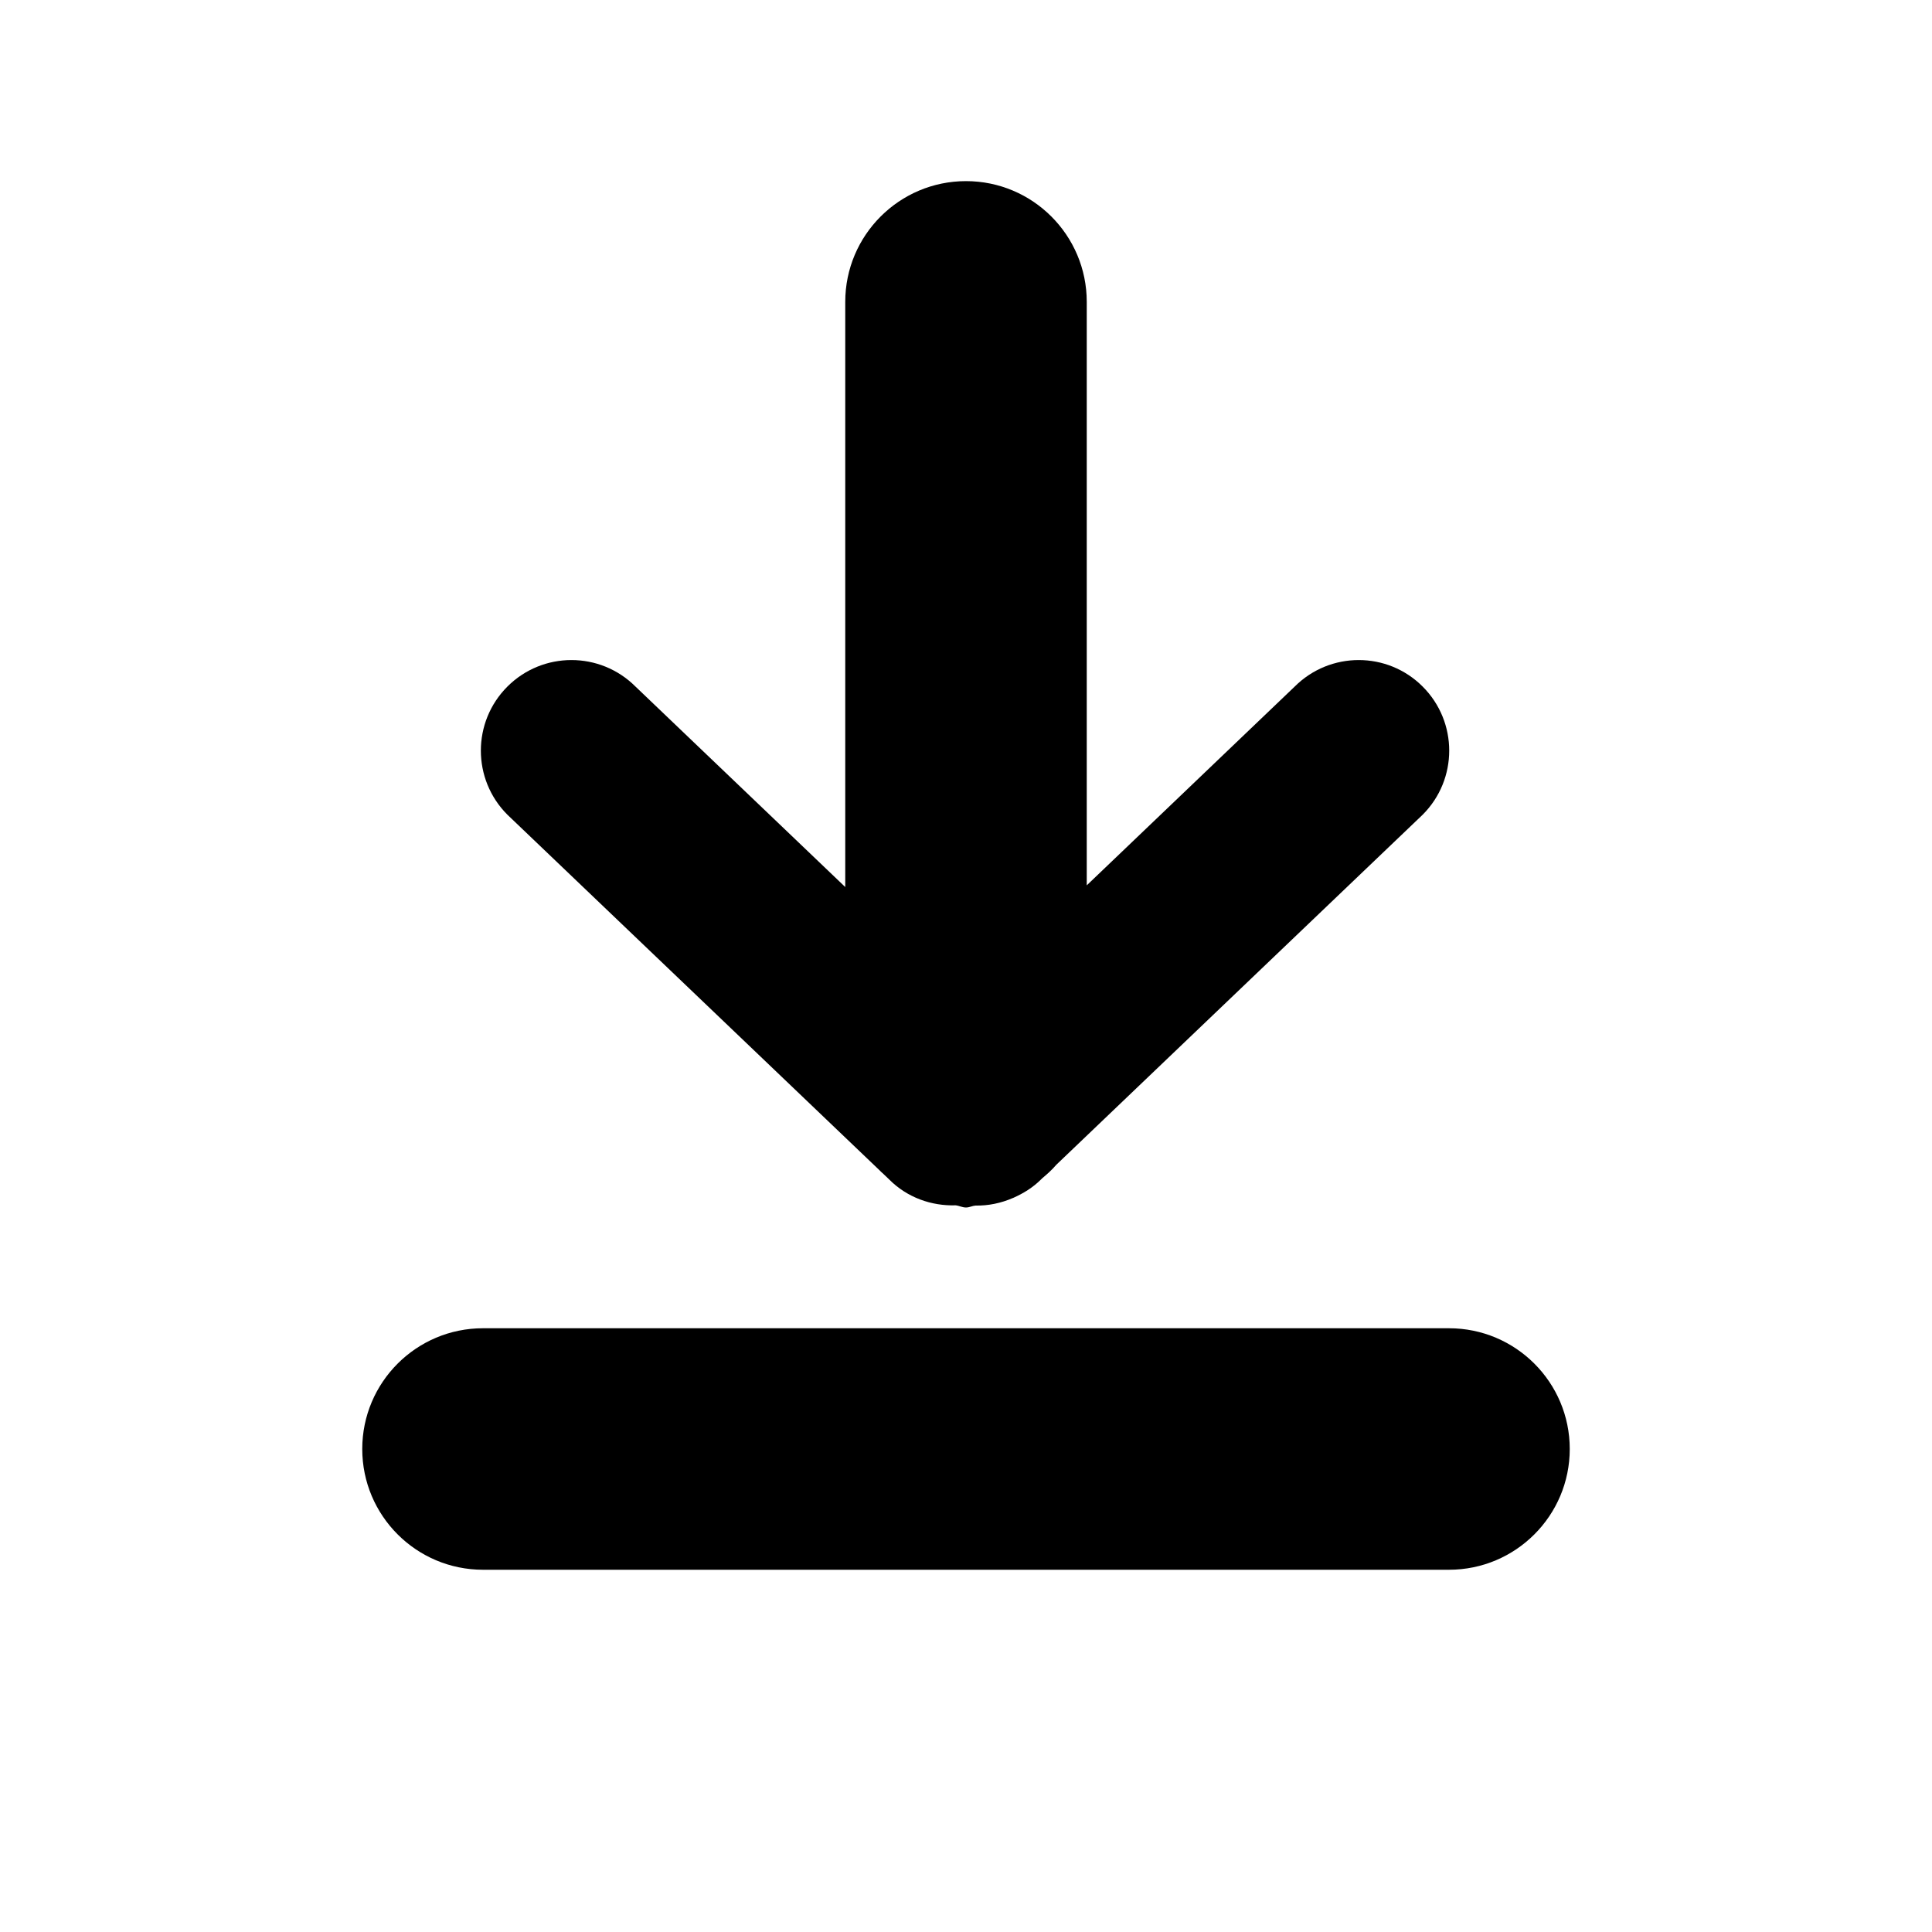
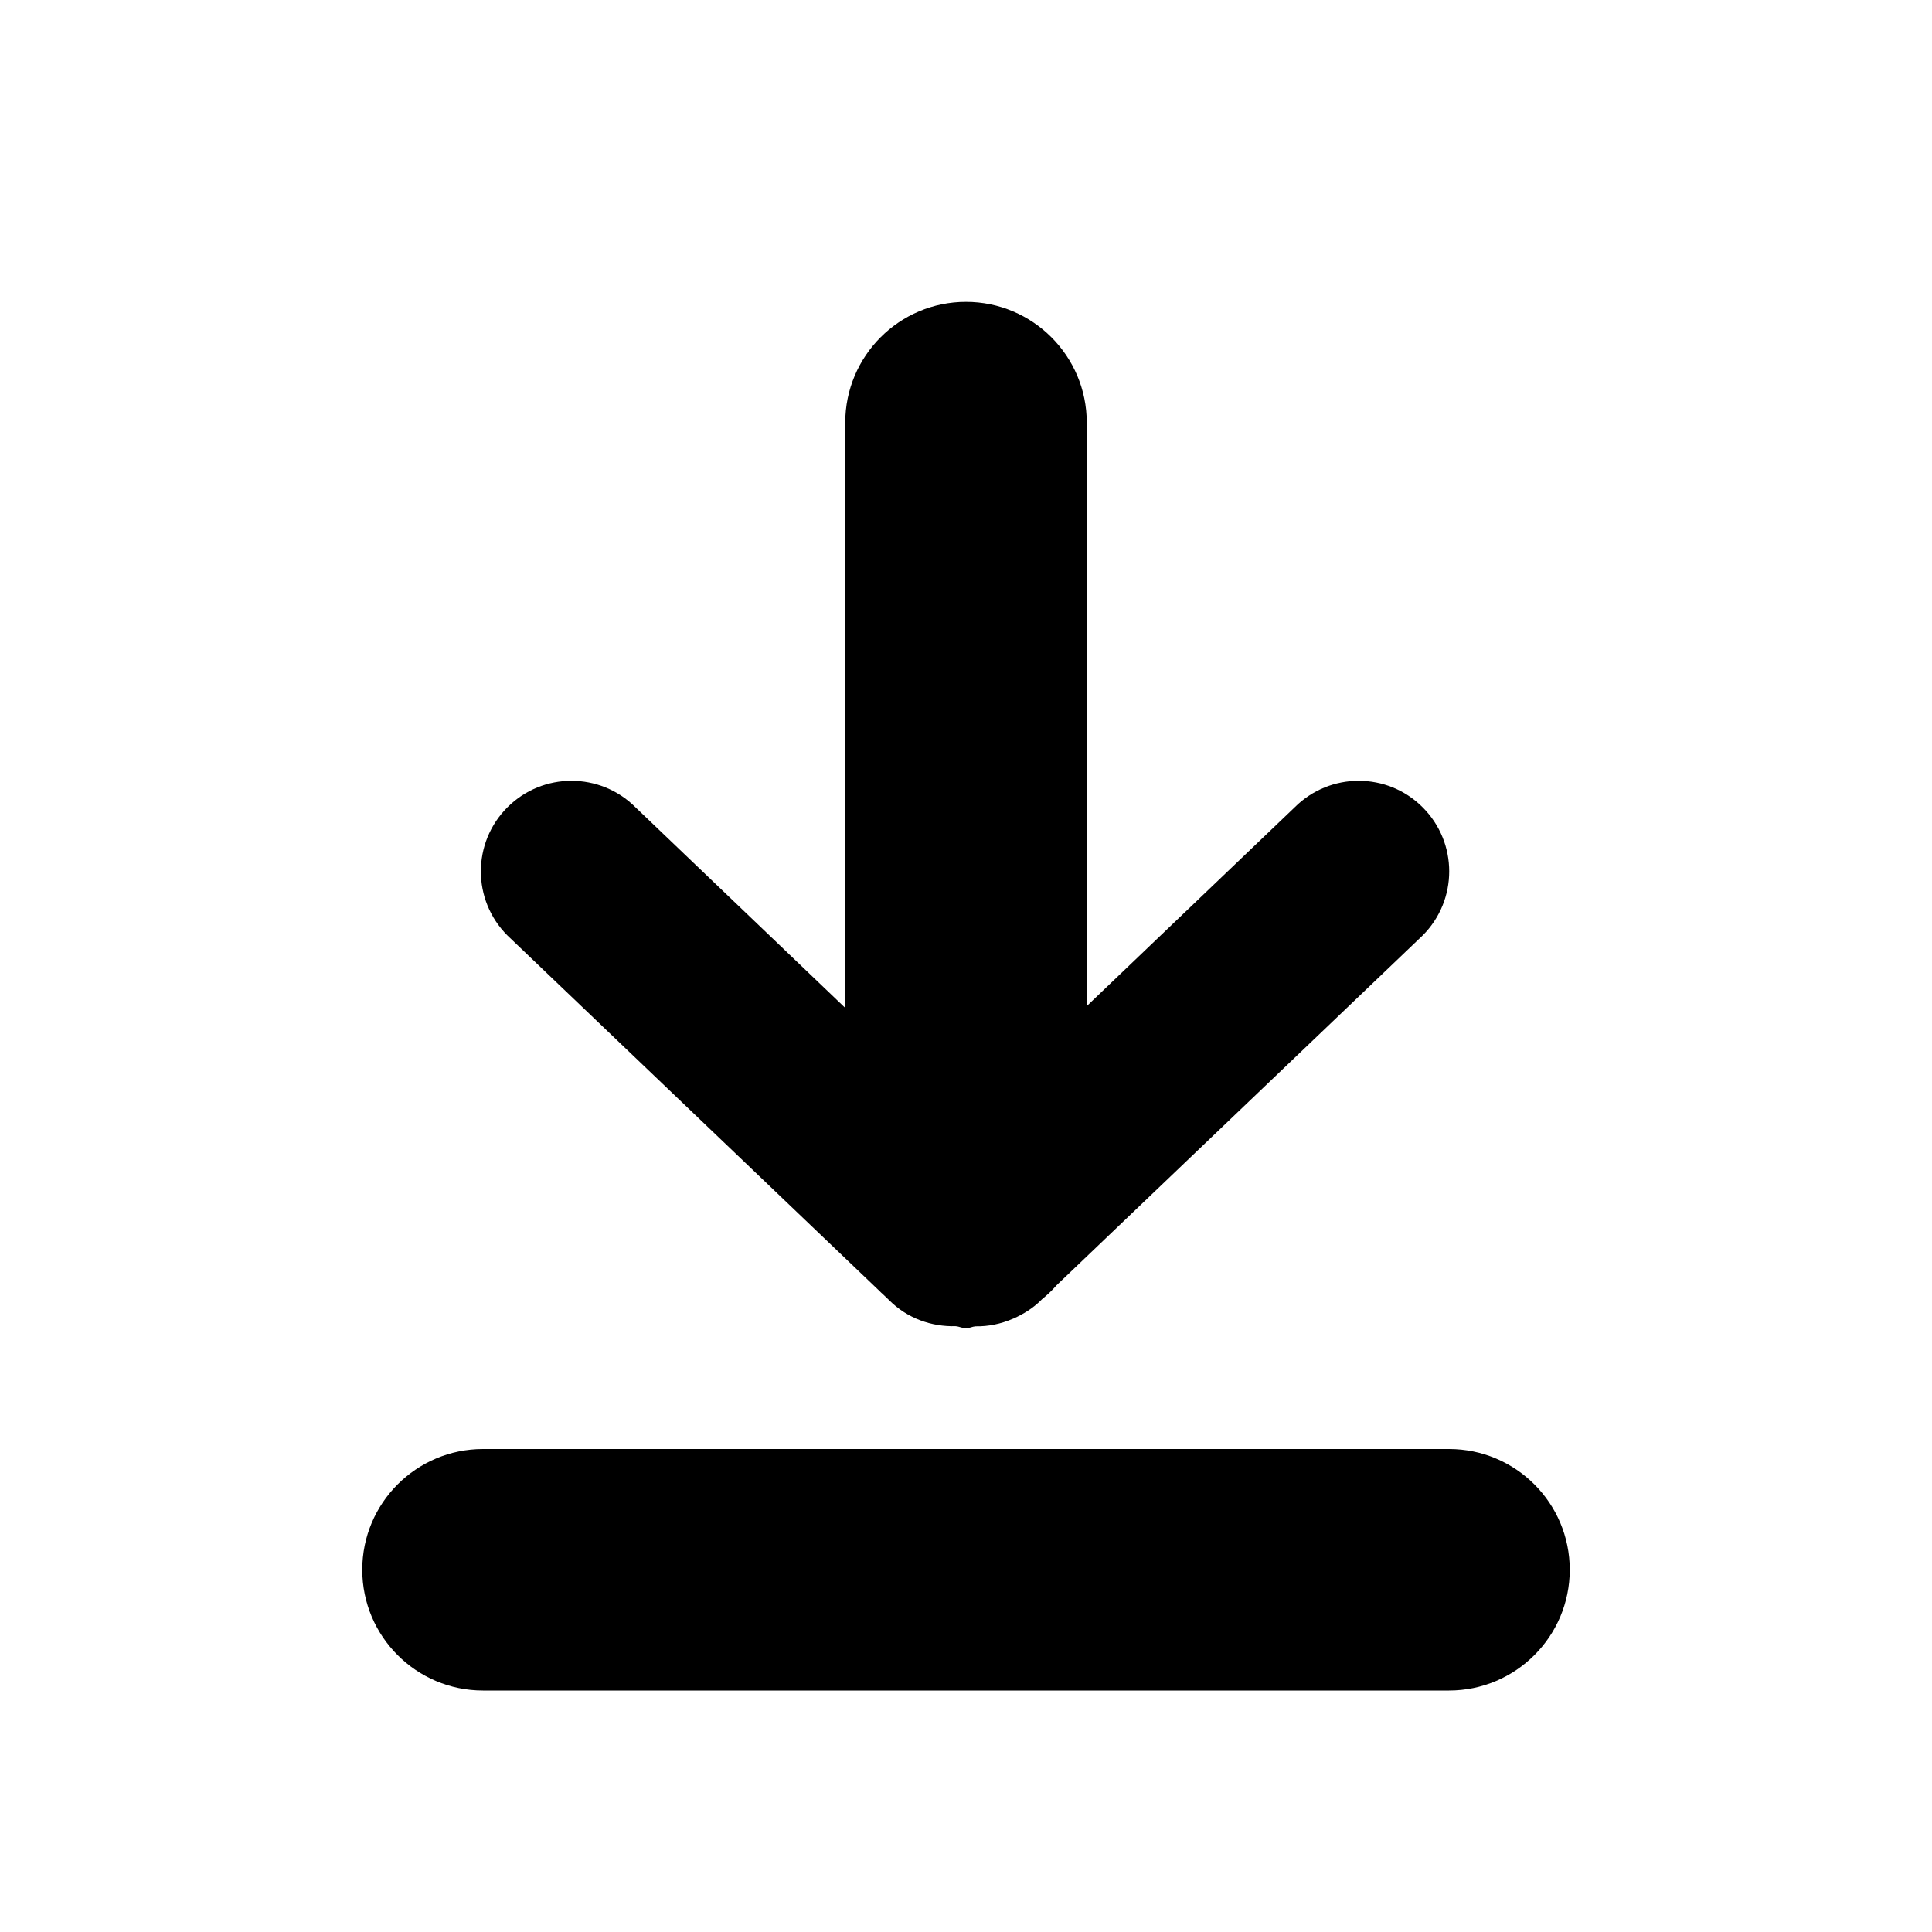
<svg xmlns="http://www.w3.org/2000/svg" id="export" preserveAspectRatio="xMidYMid" width="100%" height="100%" viewBox="0 0 16 16">
-   <path d="M12.000,13.000 L4.000,13.000 C3.448,13.000 3.000,12.552 3.000,12.000 C3.000,11.448 3.448,11.000 4.000,11.000 L12.000,11.000 C12.552,11.000 13.000,11.448 13.000,12.000 C13.000,12.552 12.552,13.000 12.000,13.000 ZM8.748,9.646 C8.712,9.688 8.673,9.723 8.630,9.759 L8.622,9.767 C8.554,9.835 8.475,9.883 8.392,9.920 C8.391,9.920 8.390,9.921 8.389,9.921 C8.290,9.964 8.185,9.986 8.079,9.984 C8.052,9.986 8.028,10.000 8.000,10.000 C7.969,10.000 7.944,9.985 7.914,9.982 C7.715,9.988 7.514,9.919 7.363,9.767 L7.317,9.723 C7.304,9.711 7.292,9.701 7.280,9.688 L4.202,6.747 C3.909,6.454 3.909,5.979 4.202,5.686 C4.495,5.393 4.970,5.393 5.263,5.686 L7.000,7.346 L7.000,2.500 C7.000,1.948 7.448,1.500 8.000,1.500 C8.552,1.500 9.000,1.948 9.000,2.500 L9.000,7.332 L10.722,5.686 C11.015,5.393 11.490,5.393 11.782,5.686 C12.075,5.979 12.075,6.454 11.782,6.747 L8.748,9.646 Z" />
+   <path d="M12.000,14.000 L4.000,14.000 C3.448,14.000 3.000,13.552 3.000,13.000 C3.000,12.448 3.448,12.000 4.000,12.000 L12.000,12.000 C12.552,12.000 13.000,12.448 13.000,13.000 C13.000,13.552 12.552,14.000 12.000,14.000 ZM8.748,10.646 C8.712,10.688 8.673,10.724 8.630,10.759 L8.622,10.767 C8.554,10.835 8.475,10.883 8.392,10.920 C8.391,10.920 8.390,10.921 8.389,10.921 C8.290,10.964 8.185,10.986 8.079,10.984 C8.052,10.986 8.028,11.000 8.000,11.000 C7.969,11.000 7.944,10.985 7.914,10.983 C7.715,10.988 7.514,10.919 7.363,10.767 L7.317,10.723 C7.304,10.711 7.292,10.701 7.280,10.688 L4.202,7.747 C3.909,7.454 3.909,6.979 4.202,6.686 C4.495,6.393 4.970,6.393 5.263,6.686 L7.000,8.347 L7.000,3.500 C7.000,2.948 7.448,2.500 8.000,2.500 C8.552,2.500 9.000,2.948 9.000,3.500 L9.000,8.332 L10.722,6.686 C11.015,6.393 11.490,6.393 11.782,6.686 C12.075,6.979 12.075,7.454 11.782,7.747 L8.748,10.646 Z" />
</svg>
